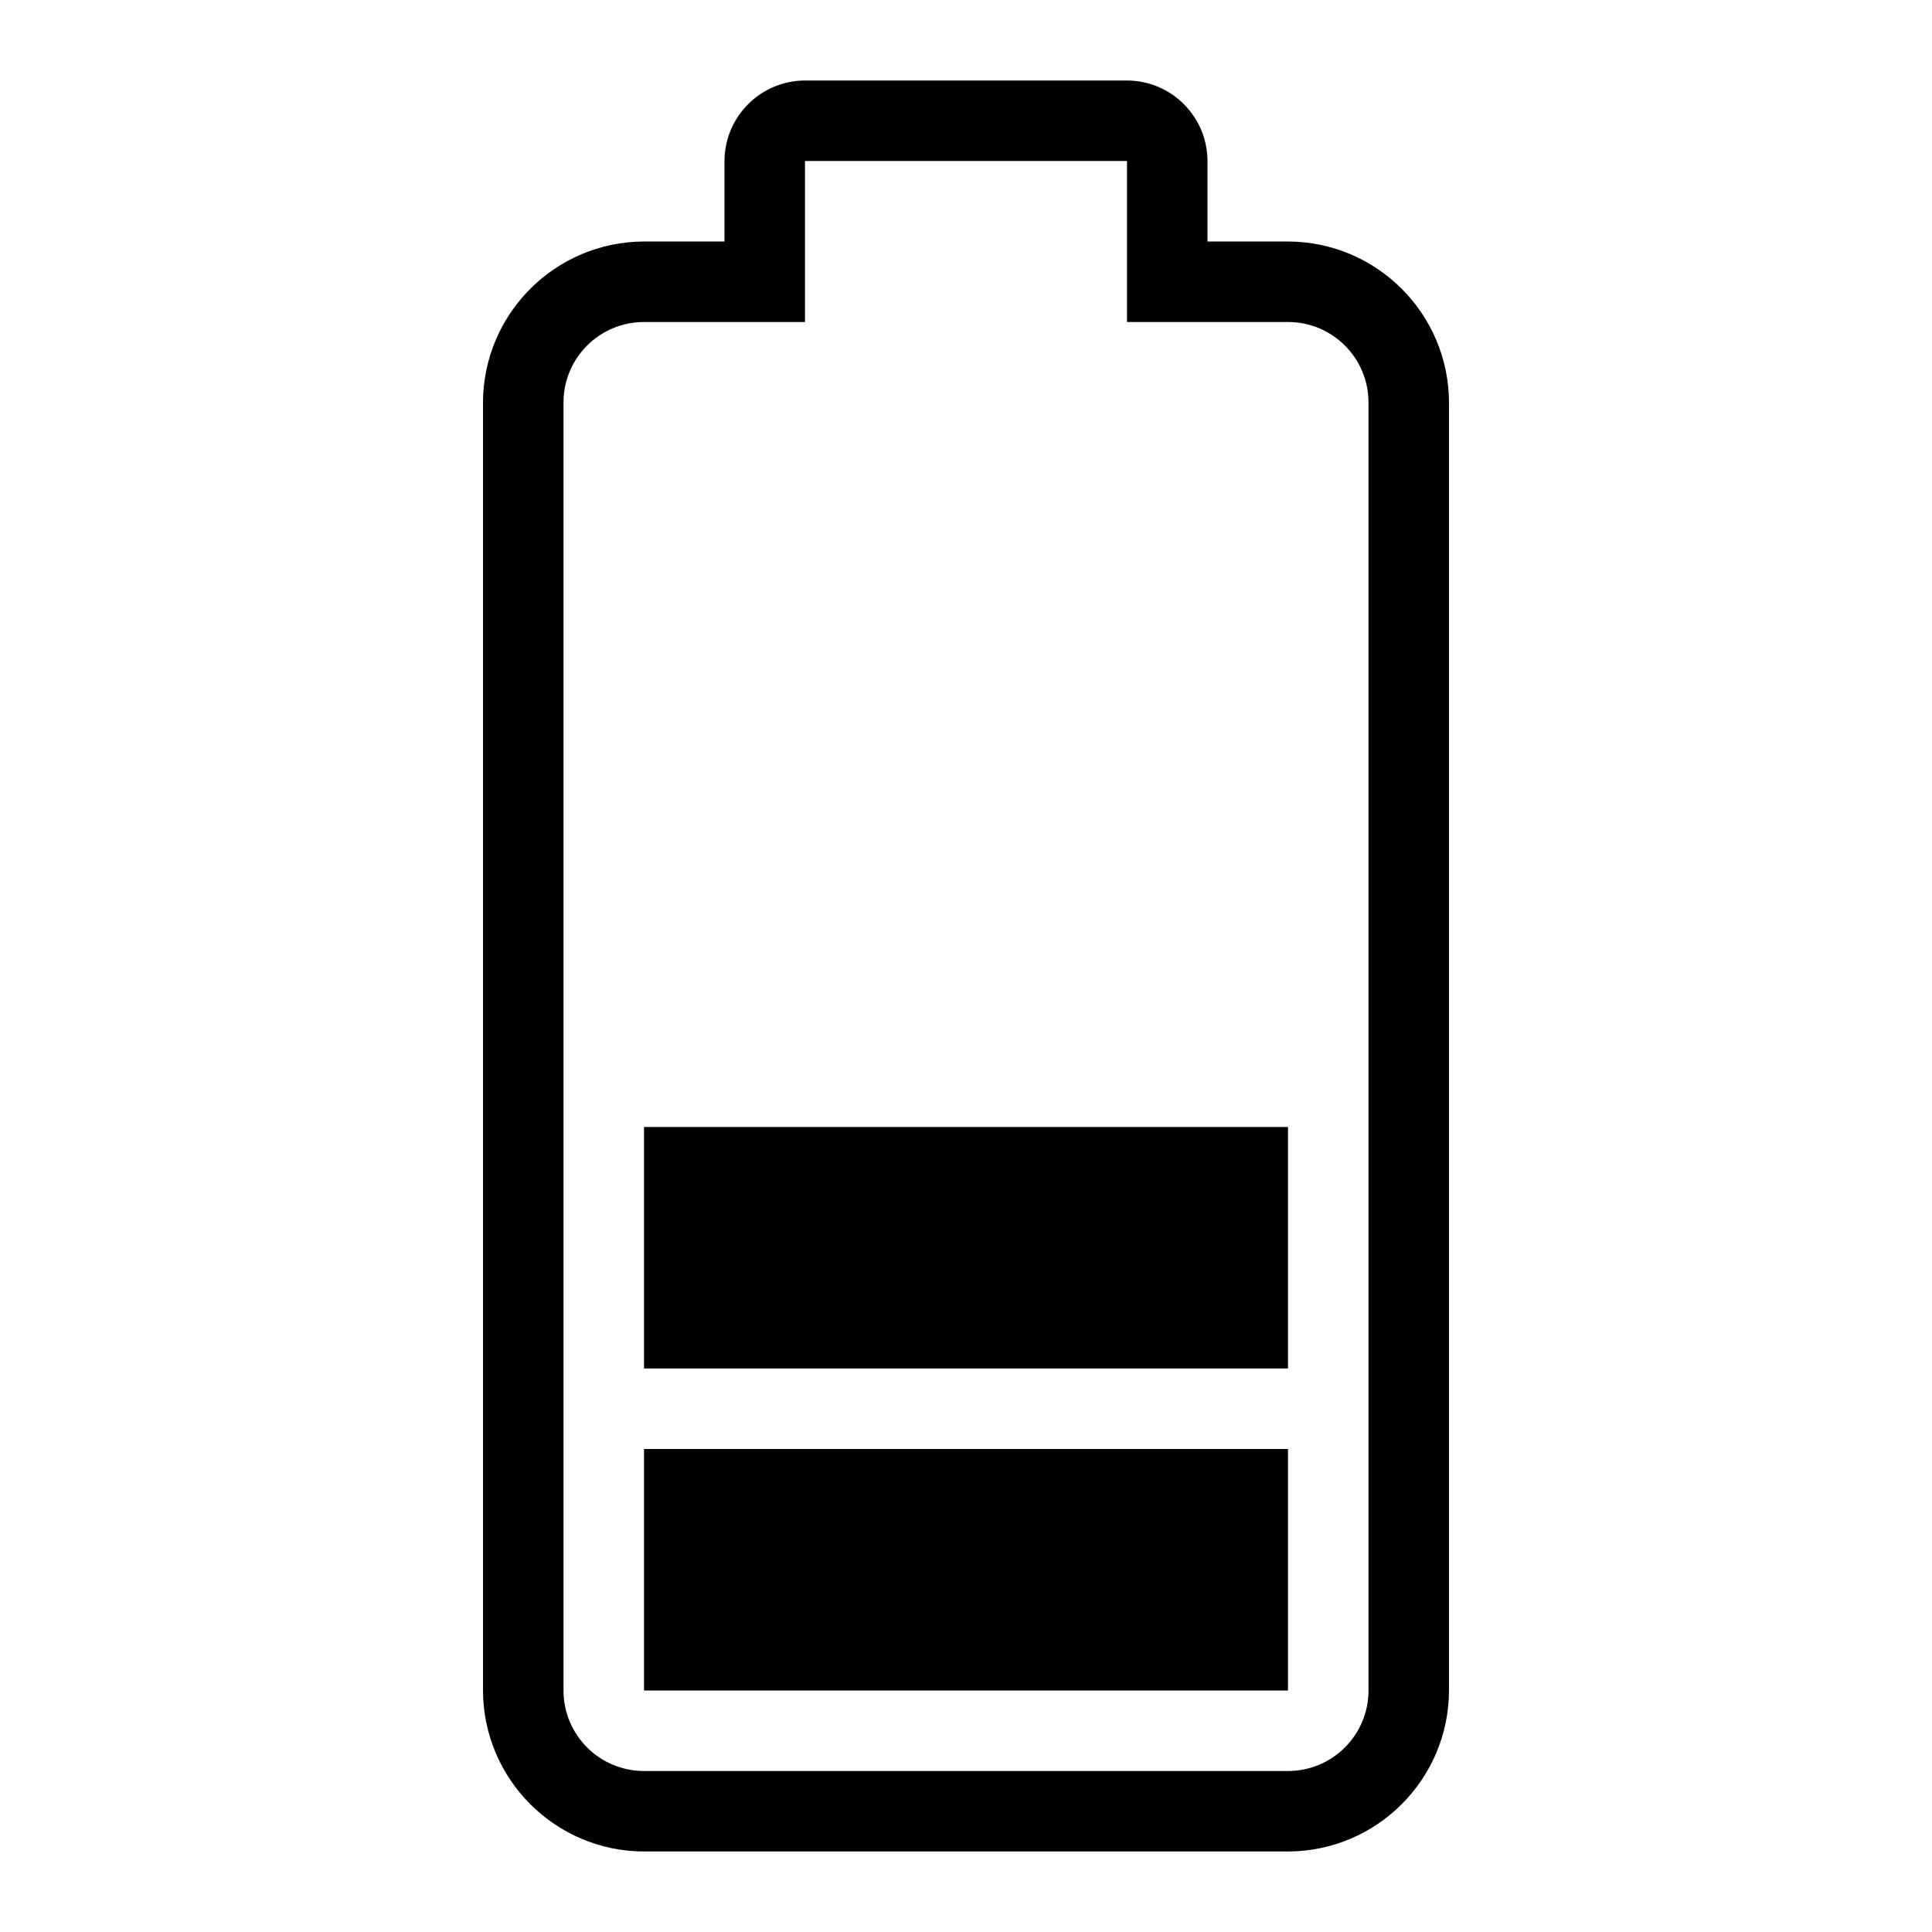
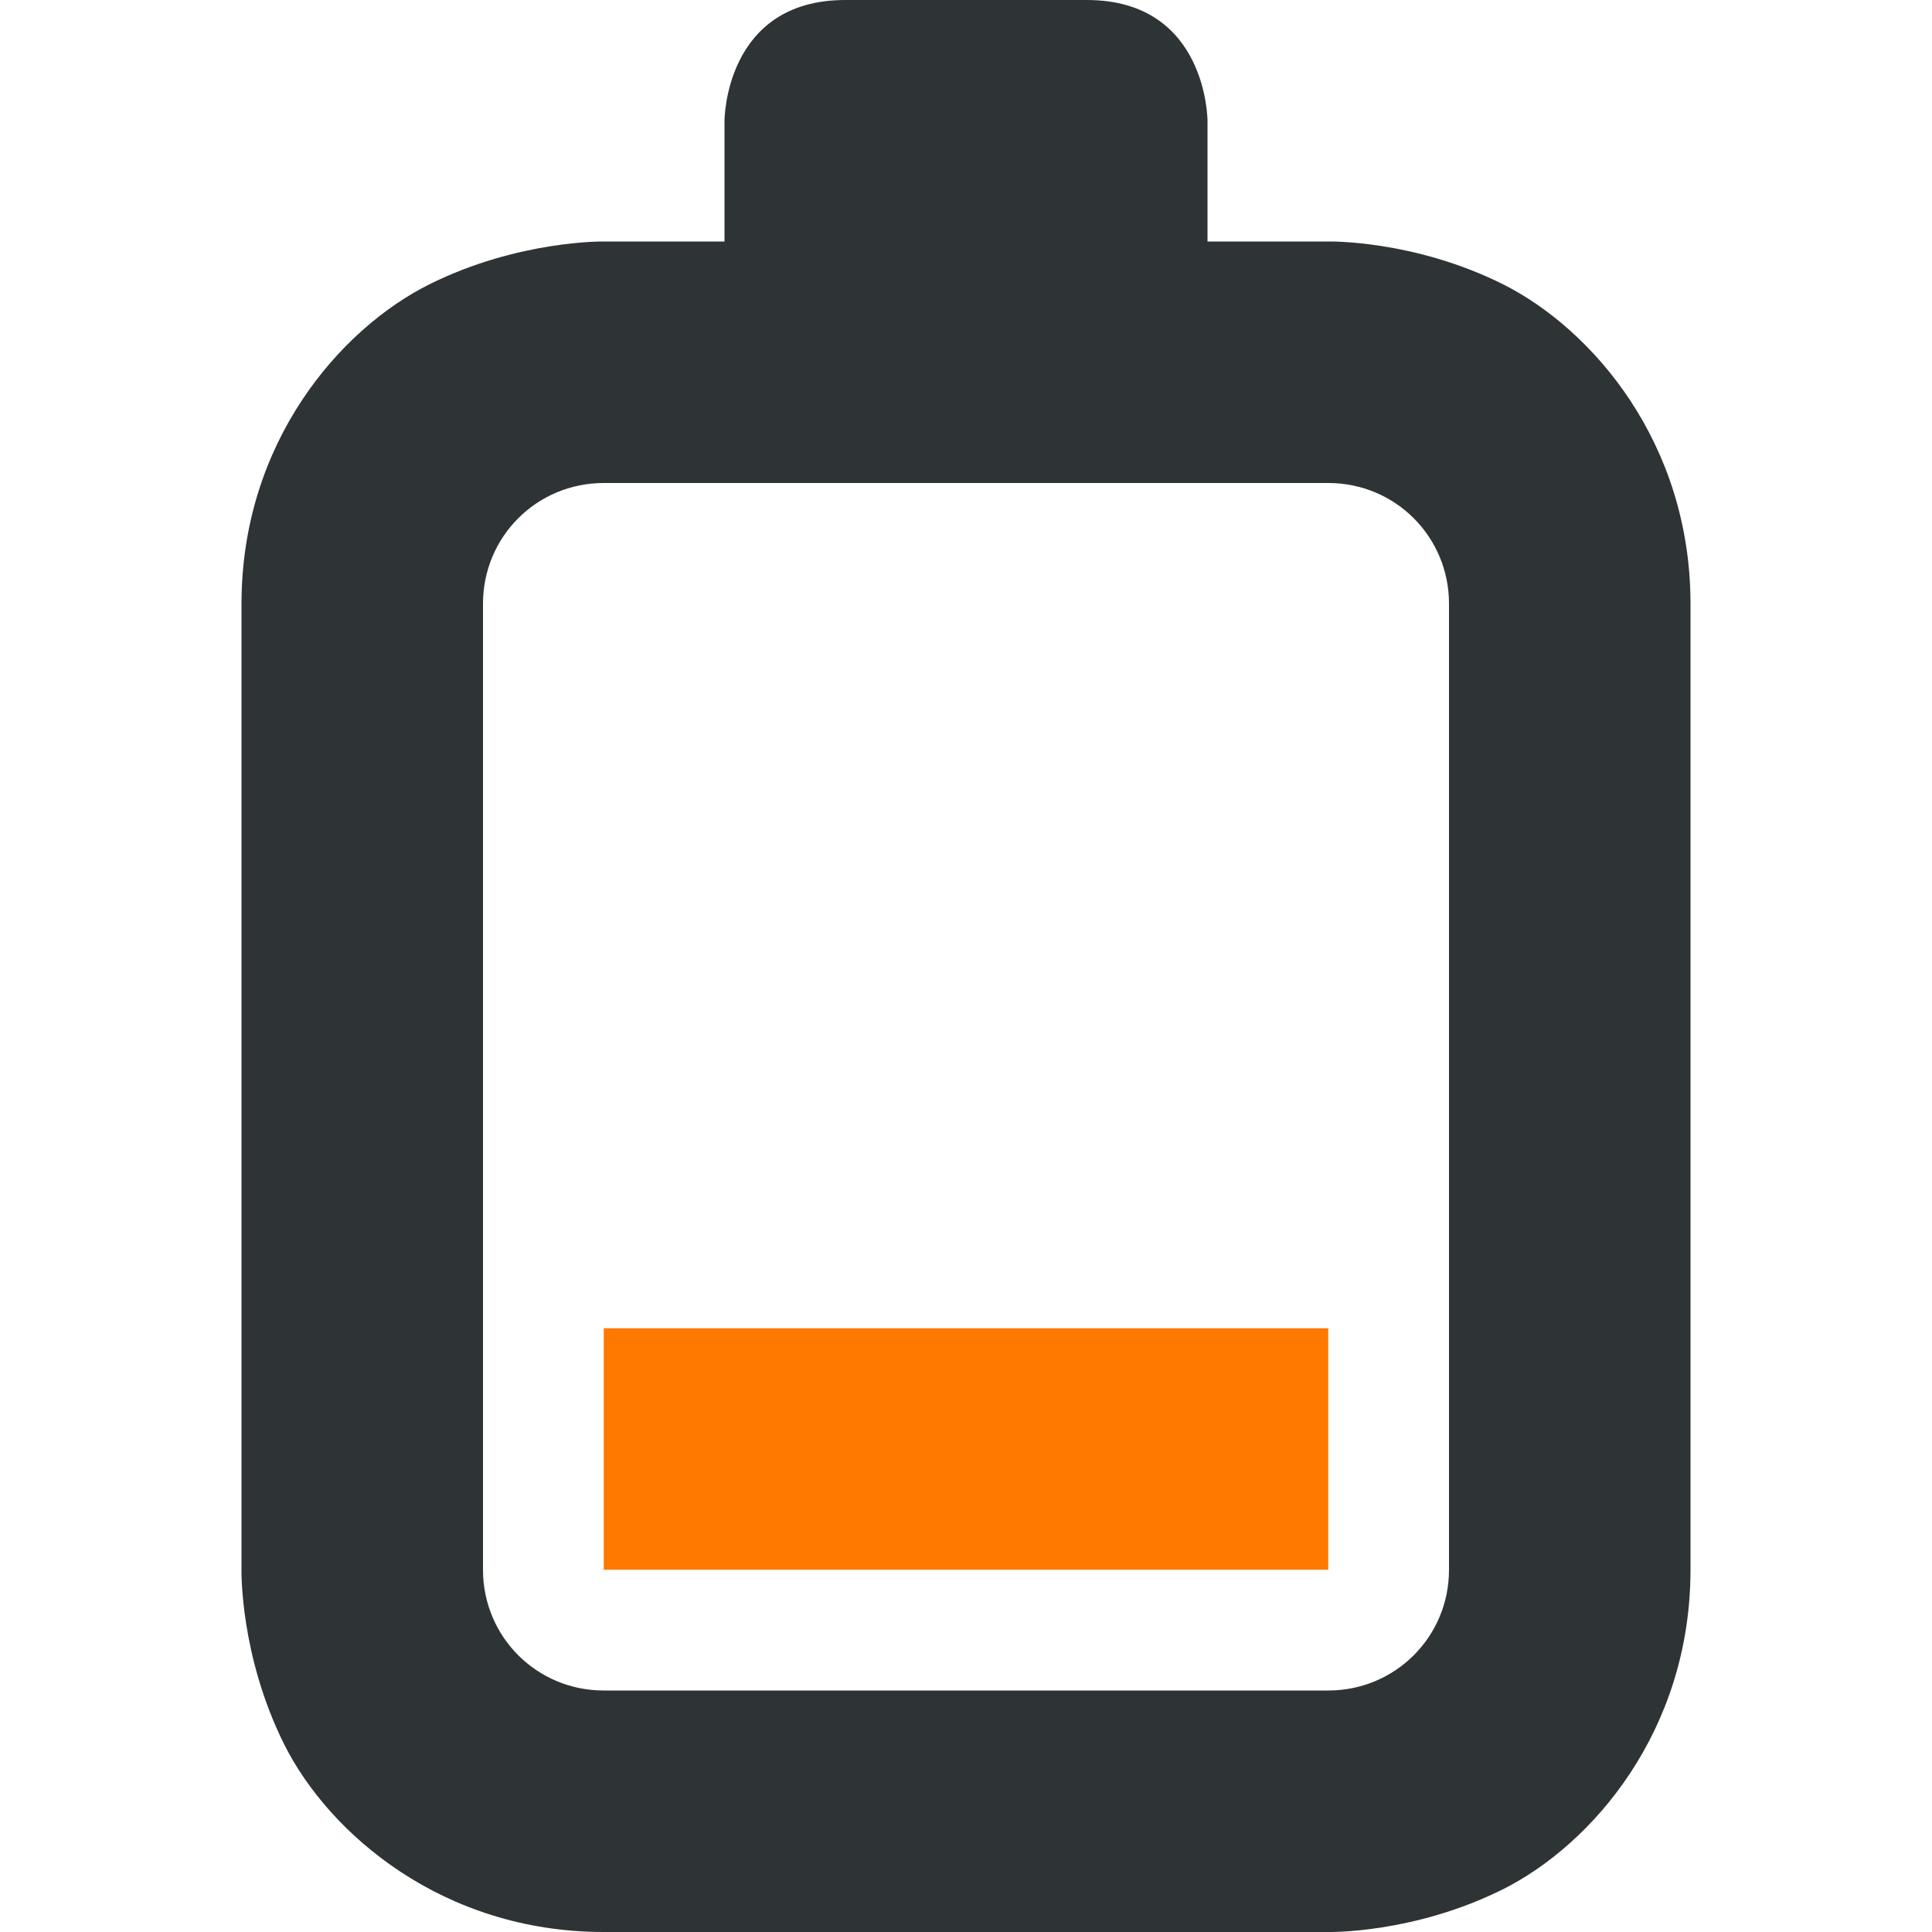
- <svg xmlns="http://www.w3.org/2000/svg" width="800px" height="800px" viewBox="0 0 24 24" fill="#000000">
-   <g id="SVGRepo_bgCarrier" stroke-width="0" />
-   <g id="SVGRepo_tracerCarrier" stroke-linecap="round" stroke-linejoin="round" />
-   <g id="SVGRepo_iconCarrier">
-     <path d="M6 5v16a2.006 2.006 0 0 0 2 2h8a2.006 2.006 0 0 0 2-2V5a2.006 2.006 0 0 0-2-2h-1V2a1.003 1.003 0 0 0-1-1h-4a1.003 1.003 0 0 0-1 1v1H8a2.006 2.006 0 0 0-2 2zm1 0a1 1 0 0 1 1-1h2V2h4v2h2a1 1 0 0 1 1 1v16a1 1 0 0 1-1 1H8a1 1 0 0 1-1-1zm9 16H8v-3h8zm0-4H8v-3h8z" />
-     <path fill="none" d="M0 0h24v24H0z" />
-   </g>
+ <svg xmlns="http://www.w3.org/2000/svg" width="800px" height="800px" viewBox="0 0 16 16">
+   <path d="m 7 0 c -1 0 -1 1 -1 1 v 1 h -1 s -0.707 -0.012 -1.445 0.355 c -0.742 0.371 -1.555 1.312 -1.555 2.645 v 8 s -0.016 0.707 0.355 1.449 c 0.371 0.738 1.312 1.551 2.645 1.551 h 6 s 0.707 0.016 1.449 -0.355 c 0.738 -0.371 1.551 -1.312 1.551 -2.645 v -8 c 0 -1.332 -0.812 -2.273 -1.551 -2.645 c -0.742 -0.371 -1.449 -0.355 -1.449 -0.355 h -1 v -1 s 0 -1 -1 -1 z m 4 4 c 0.555 0 1 0.445 1 1 v 8 c 0 0.555 -0.445 1 -1 1 h -6 c -0.555 0 -1 -0.445 -1 -1 v -8 c 0 -0.555 0.445 -1 1 -1 z m 0 0" fill="#2e3436" />
+   <path class="warning" d="m 5 11 v 2 h 6 v -2 z m 0 0" fill="#ff7800" />
</svg>
